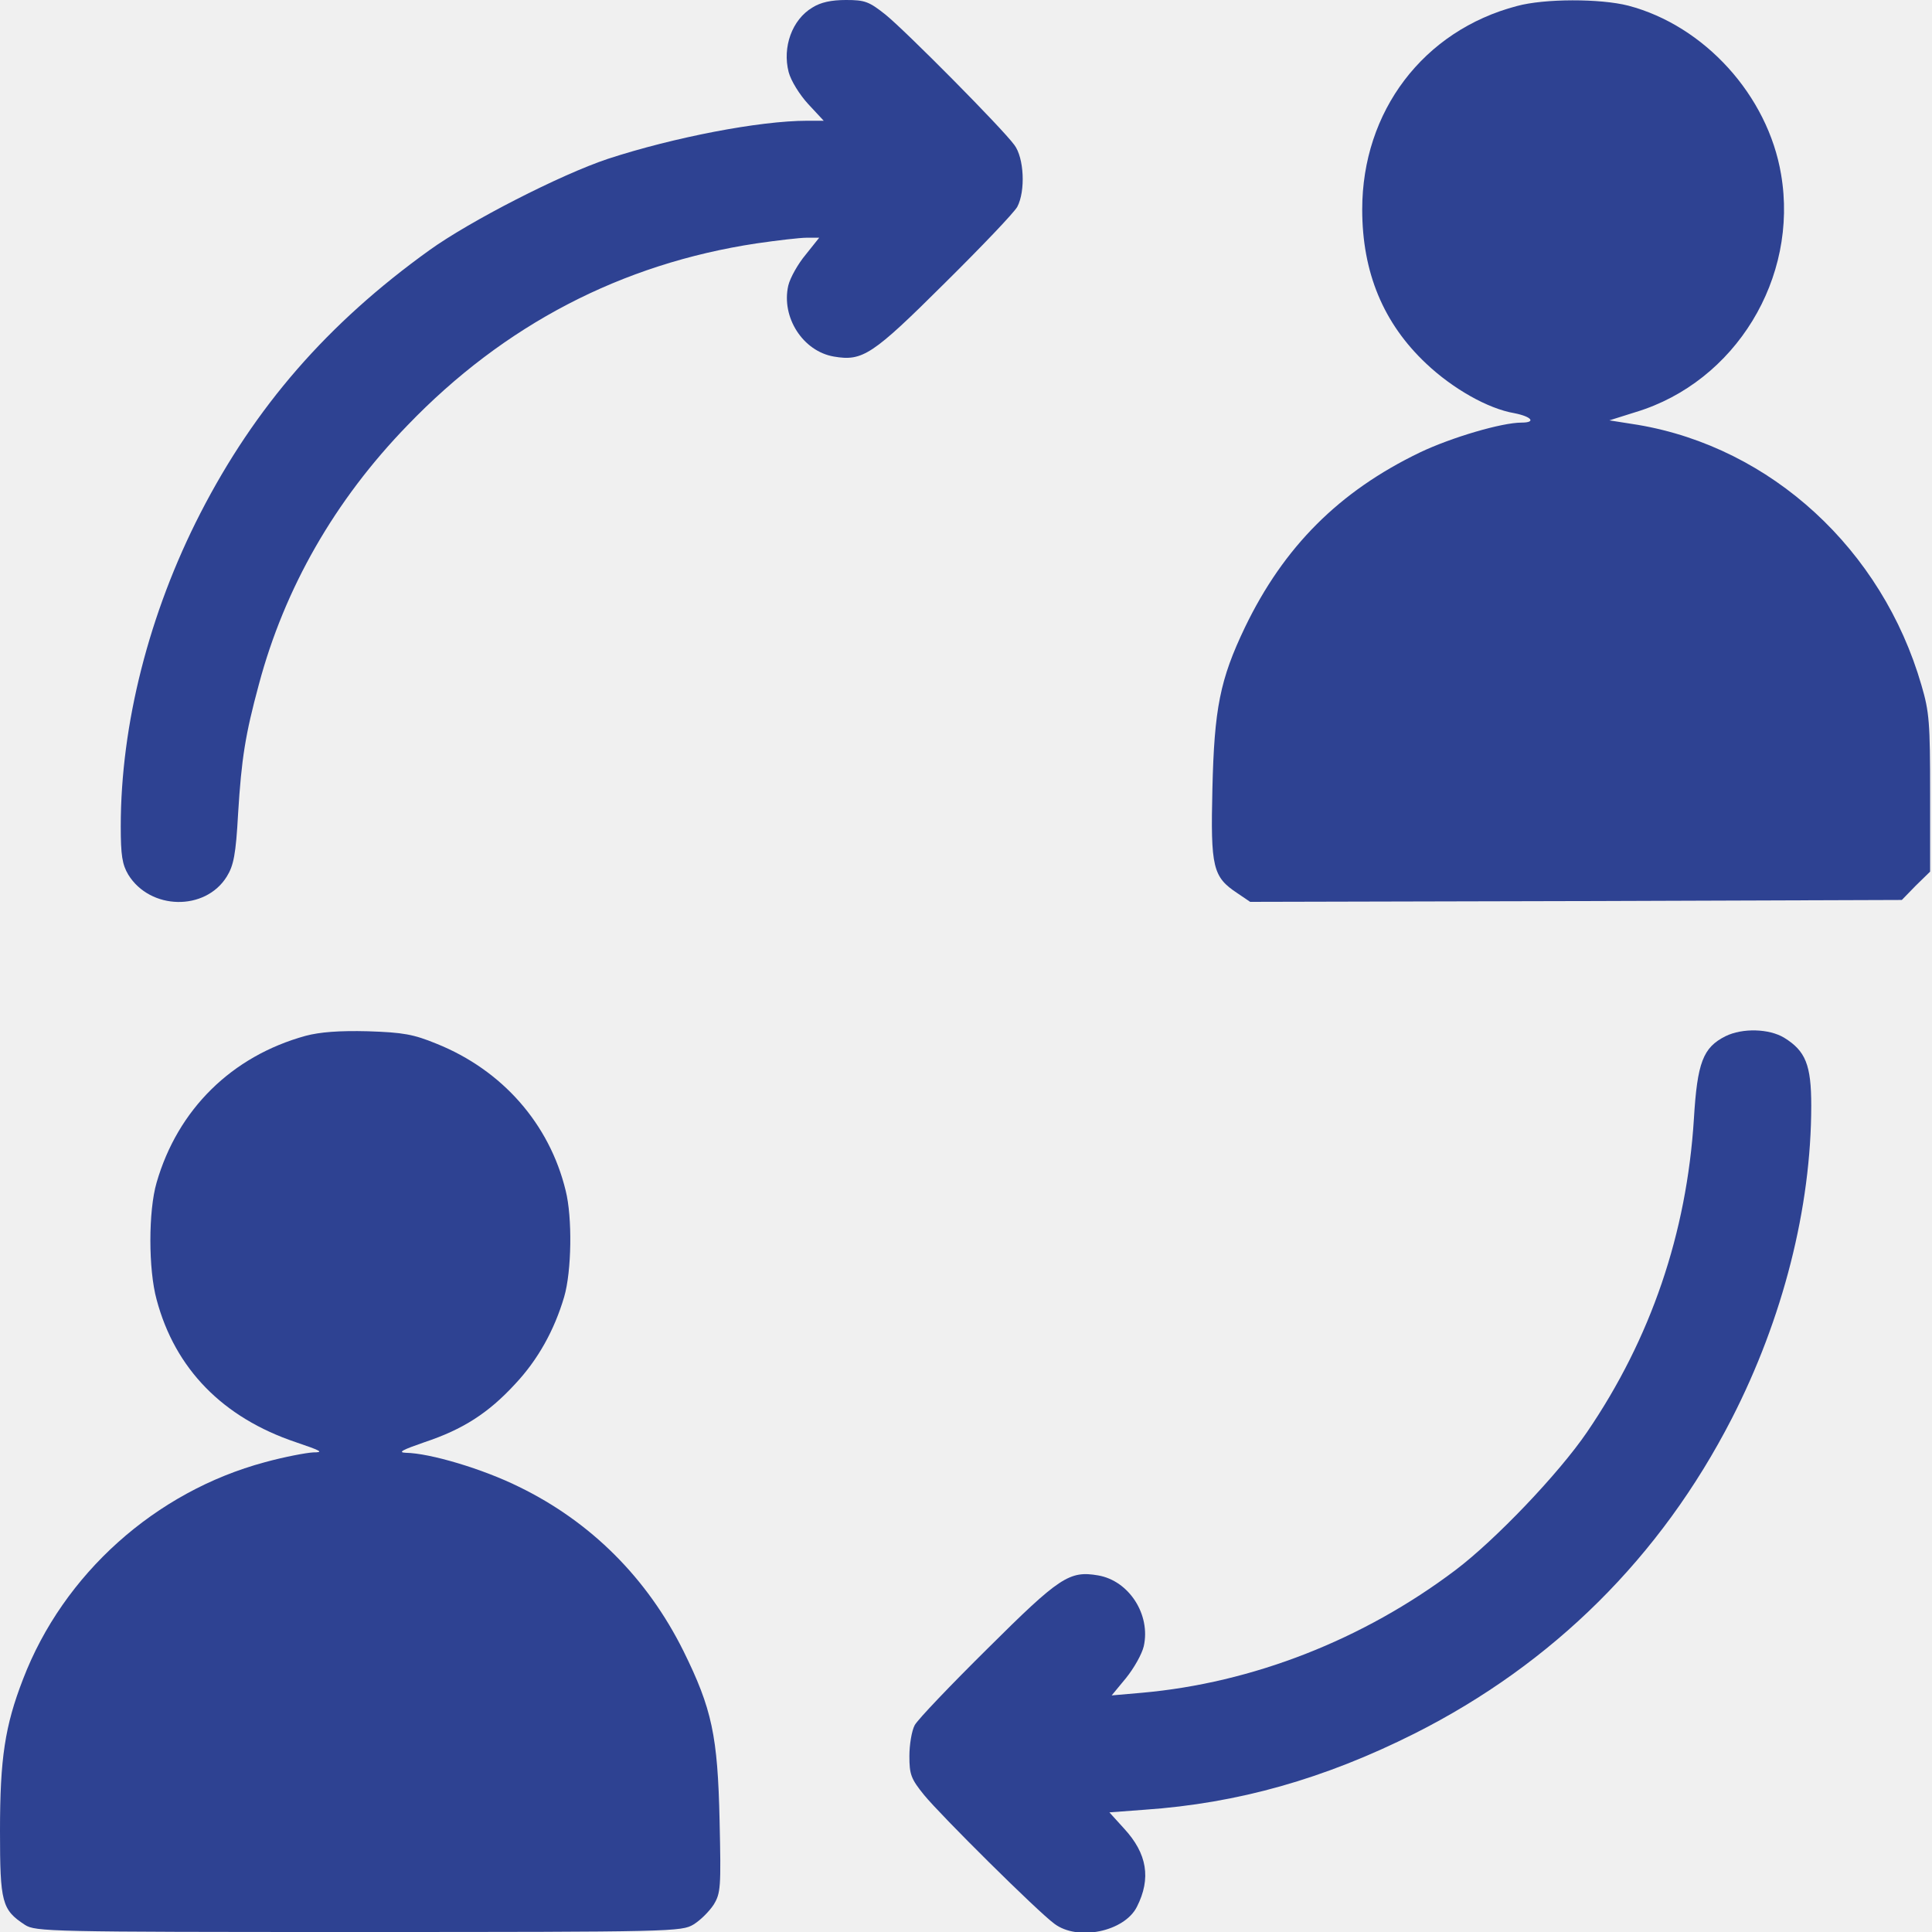
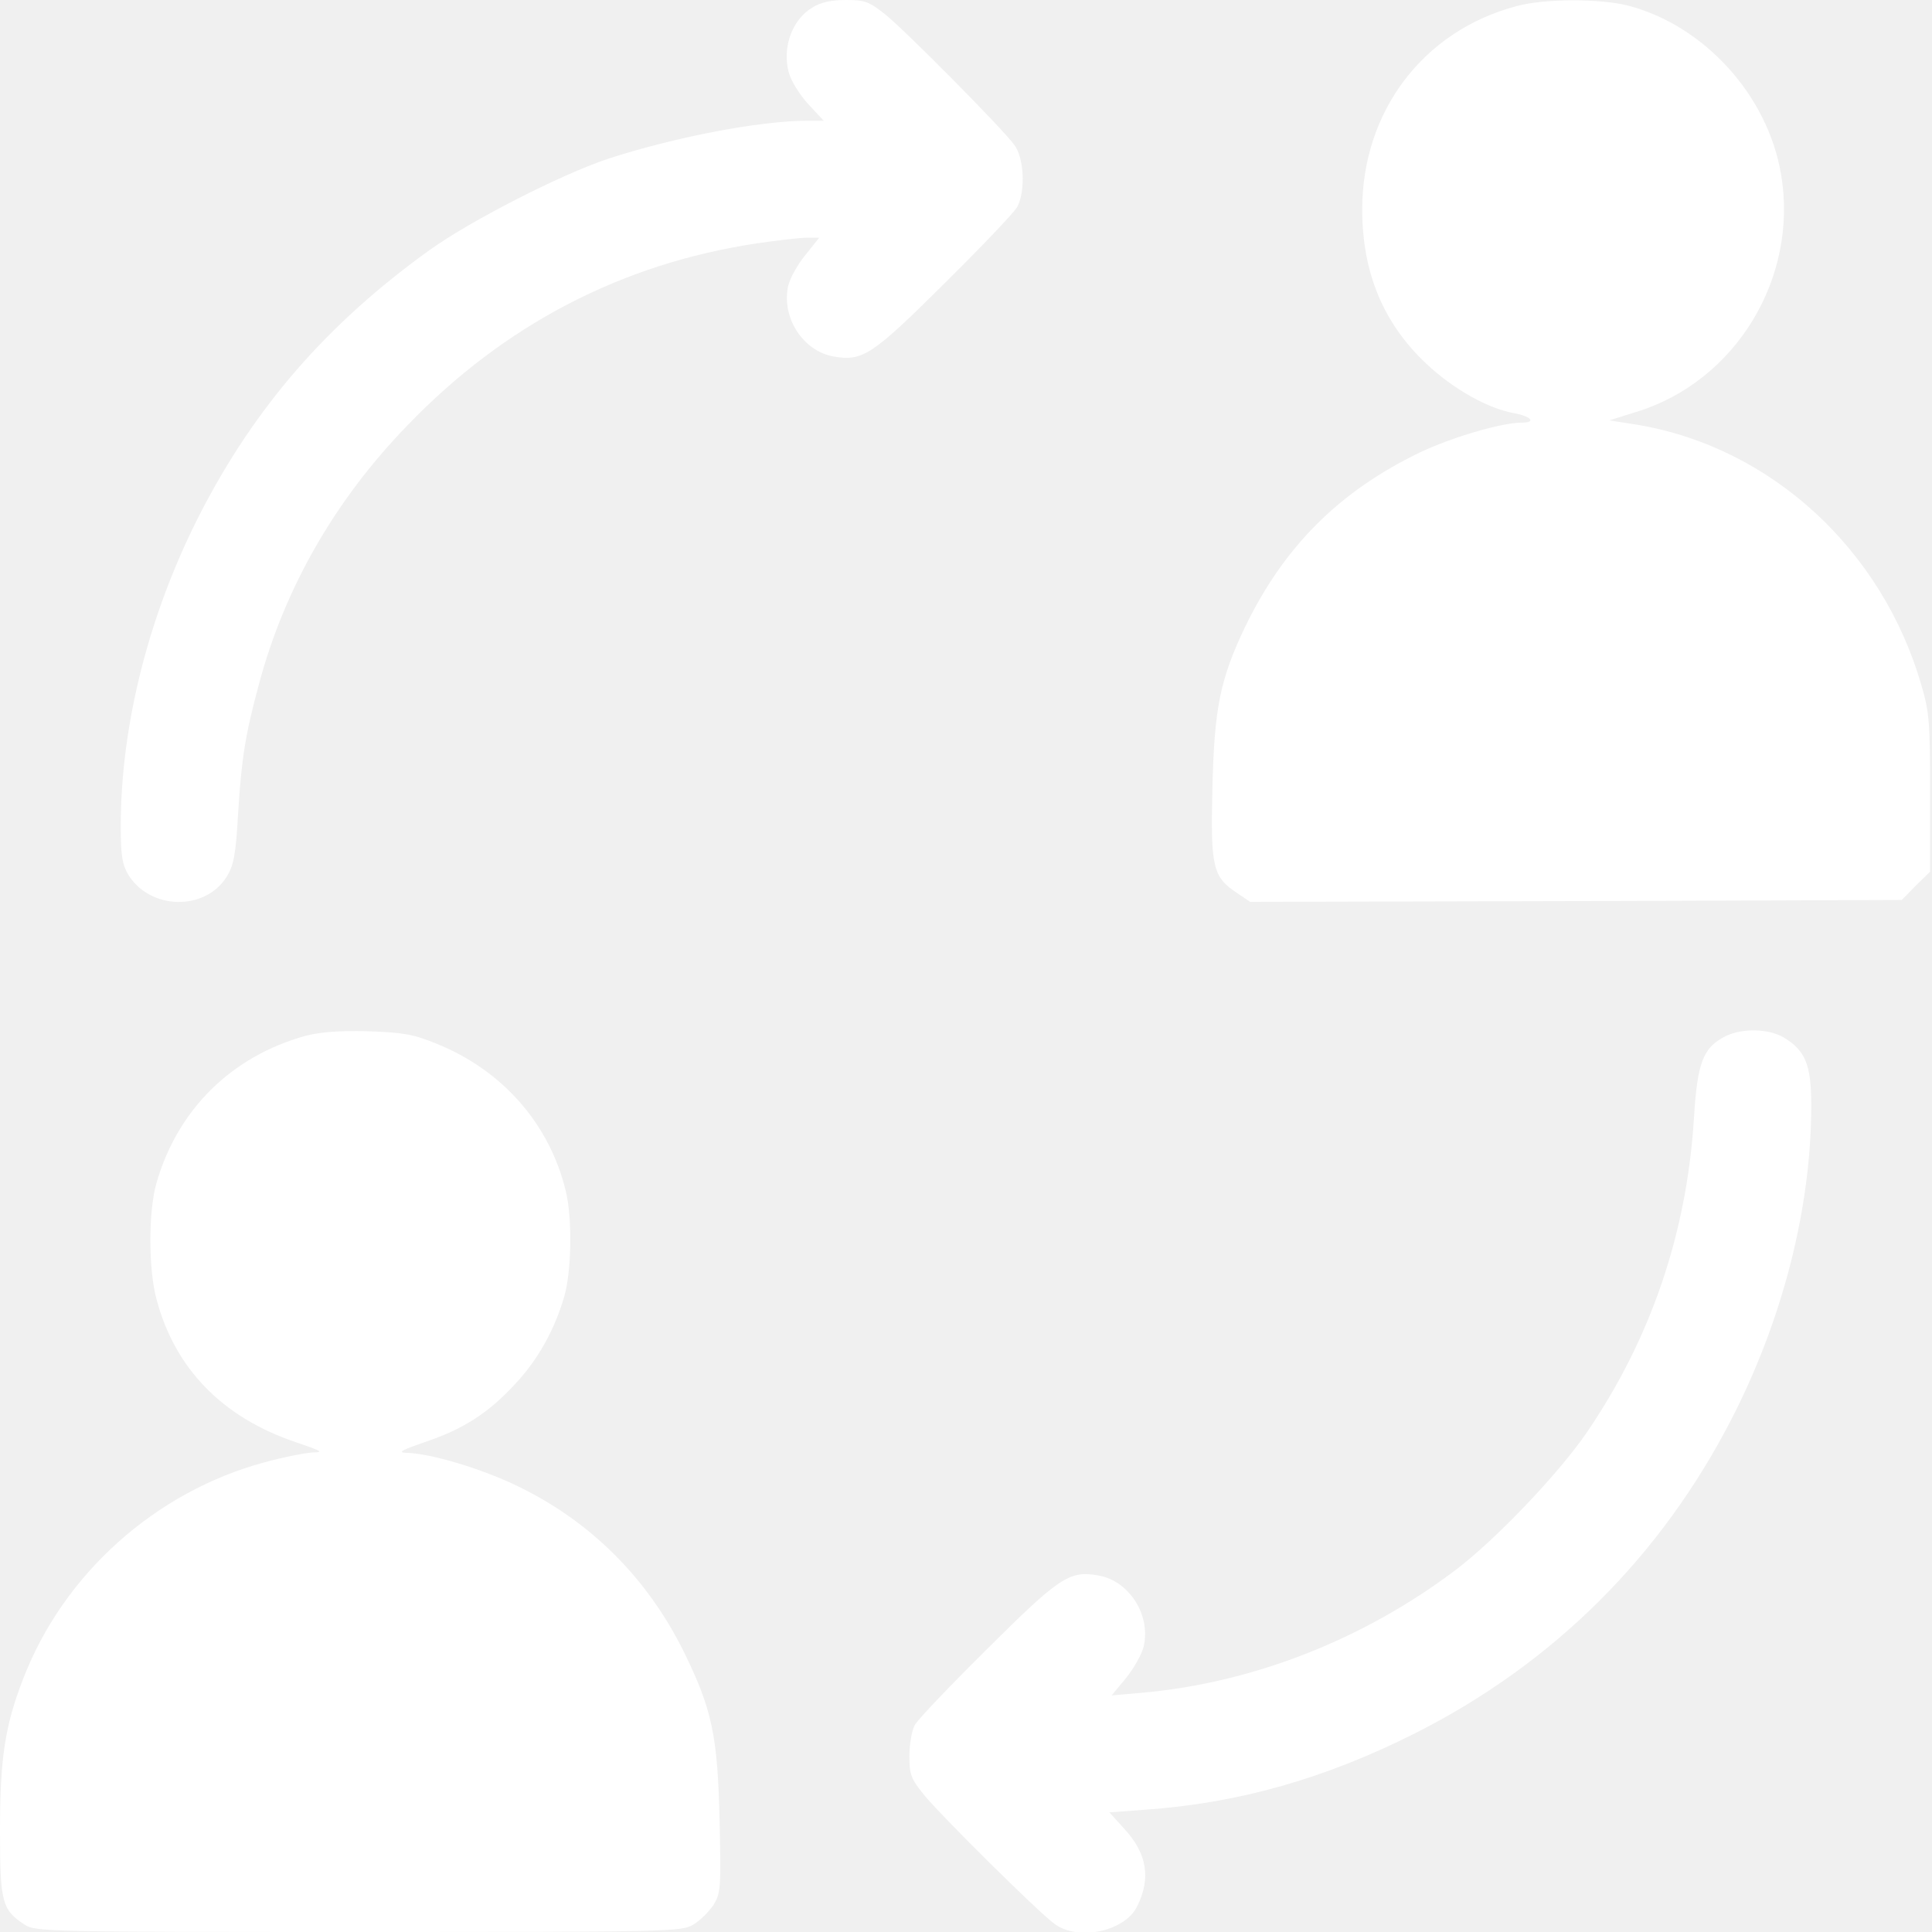
<svg xmlns="http://www.w3.org/2000/svg" width="50" height="50" viewBox="0 0 50 50" fill="none">
-   <g clip-path="url(#clip0_57_7449)">
-     <path d="M21.025 0.195C20.498 0.508 20.244 1.221 20.41 1.865C20.469 2.09 20.693 2.451 20.918 2.695L21.318 3.125H20.889C19.658 3.125 17.432 3.555 15.732 4.111C14.502 4.521 12.158 5.723 11.113 6.475C8.477 8.369 6.602 10.527 5.186 13.281C3.857 15.869 3.125 18.75 3.125 21.387C3.125 22.139 3.164 22.373 3.32 22.637C3.887 23.555 5.312 23.584 5.869 22.686C6.045 22.402 6.104 22.119 6.162 21.055C6.25 19.629 6.348 19.014 6.699 17.715C7.363 15.225 8.662 12.949 10.547 11.006C13.047 8.408 16.084 6.826 19.58 6.299C20.117 6.221 20.703 6.152 20.879 6.152H21.201L20.85 6.592C20.654 6.826 20.449 7.187 20.4 7.393C20.215 8.213 20.781 9.092 21.582 9.228C22.324 9.355 22.578 9.189 24.443 7.334C25.4 6.387 26.25 5.498 26.328 5.351C26.543 4.941 26.504 4.082 26.25 3.75C25.928 3.31 23.447 0.81 22.92 0.381C22.49 0.039 22.383 -7.24792e-05 21.895 -7.24792e-05C21.514 -7.24792e-05 21.24 0.059 21.025 0.195Z" fill="#2E4292" />
-     <path d="M39.258 0.156C36.836 0.791 35.254 2.881 35.254 5.42C35.254 7.051 35.801 8.369 36.914 9.414C37.598 10.059 38.506 10.576 39.19 10.693C39.639 10.781 39.766 10.937 39.375 10.937C38.867 10.937 37.569 11.318 36.748 11.709C34.658 12.715 33.223 14.15 32.217 16.24C31.572 17.588 31.426 18.34 31.377 20.41C31.328 22.451 31.387 22.695 32.022 23.115L32.354 23.34L40.791 23.32L49.219 23.291L49.58 22.92L49.951 22.558V20.527C49.951 18.711 49.932 18.428 49.727 17.734C48.711 14.219 45.84 11.582 42.393 10.996L41.651 10.879L42.334 10.664C44.912 9.883 46.553 7.197 46.094 4.512C45.752 2.471 44.111 0.664 42.139 0.146C41.416 -0.039 39.971 -0.039 39.258 0.156Z" fill="#2E4292" />
-     <path d="M7.91 26.807C5.996 27.334 4.6 28.711 4.053 30.605C3.838 31.338 3.838 32.852 4.053 33.633C4.531 35.43 5.771 36.69 7.656 37.324C8.32 37.549 8.389 37.588 8.105 37.588C7.92 37.598 7.354 37.705 6.855 37.842C4.023 38.603 1.641 40.732 0.596 43.457C0.127 44.668 0 45.508 0 47.383C0 49.238 0.049 49.424 0.645 49.815C0.918 49.99 1.26 50 9.277 50C17.441 50 17.637 49.99 17.949 49.805C18.125 49.697 18.35 49.473 18.467 49.297C18.652 48.994 18.662 48.857 18.623 47.119C18.574 44.922 18.428 44.228 17.686 42.725C16.748 40.84 15.293 39.385 13.428 38.477C12.5 38.018 11.133 37.607 10.498 37.598C10.283 37.588 10.42 37.52 10.986 37.324C11.982 36.992 12.637 36.572 13.33 35.82C13.926 35.185 14.346 34.424 14.6 33.565C14.795 32.9 14.815 31.504 14.639 30.811C14.219 29.082 12.998 27.695 11.299 27.012C10.703 26.768 10.44 26.719 9.521 26.689C8.779 26.67 8.281 26.709 7.91 26.807Z" fill="#2E4292" />
-     <path d="M44.658 26.816C44.072 27.109 43.926 27.5 43.838 28.955C43.652 31.914 42.725 34.639 41.074 37.06C40.342 38.135 38.701 39.853 37.666 40.635C35.273 42.441 32.412 43.555 29.551 43.809L28.77 43.877L29.141 43.428C29.346 43.174 29.551 42.812 29.6 42.607C29.785 41.787 29.219 40.908 28.418 40.771C27.676 40.644 27.422 40.81 25.557 42.666C24.6 43.613 23.75 44.502 23.672 44.648C23.594 44.795 23.535 45.156 23.535 45.449C23.535 45.918 23.574 46.035 23.916 46.455C24.346 46.982 26.846 49.463 27.285 49.785C27.891 50.244 29.102 49.99 29.424 49.346C29.795 48.613 29.688 47.969 29.092 47.324L28.711 46.904L29.619 46.836C32.041 46.67 34.277 46.035 36.611 44.863C40.195 43.056 42.978 40.293 44.815 36.719C46.143 34.131 46.875 31.25 46.875 28.613C46.875 27.558 46.728 27.197 46.172 26.855C45.781 26.621 45.098 26.601 44.658 26.816Z" fill="#2E4292" />
+   <g clip-path="url(#clip0_163_2210)">
+     <path d="M21.025 0.195C20.498 0.508 20.244 1.221 20.41 1.865C20.469 2.09 20.693 2.451 20.918 2.695L21.318 3.125H20.889C19.658 3.125 17.432 3.555 15.732 4.111C14.502 4.521 12.158 5.723 11.113 6.475C8.477 8.369 6.602 10.527 5.186 13.281C3.857 15.869 3.125 18.75 3.125 21.387C3.125 22.139 3.164 22.373 3.32 22.637C3.887 23.555 5.312 23.584 5.869 22.686C6.045 22.402 6.104 22.119 6.162 21.055C6.25 19.629 6.348 19.014 6.699 17.715C7.363 15.225 8.662 12.949 10.547 11.006C13.047 8.408 16.084 6.826 19.58 6.299C20.117 6.221 20.703 6.152 20.879 6.152H21.201L20.85 6.592C20.654 6.826 20.449 7.187 20.4 7.393C20.215 8.213 20.781 9.092 21.582 9.228C22.324 9.355 22.578 9.189 24.443 7.334C25.4 6.387 26.25 5.498 26.328 5.351C26.543 4.941 26.504 4.082 26.25 3.75C25.928 3.31 23.447 0.81 22.92 0.381C22.49 0.039 22.383 -7.24792e-05 21.895 -7.24792e-05C21.514 -7.24792e-05 21.24 0.059 21.025 0.195Z" fill="white" />
+     <path d="M39.257 0.156C36.836 0.791 35.254 2.881 35.254 5.42C35.254 7.051 35.8 8.369 36.914 9.414C37.597 10.059 38.505 10.576 39.189 10.693C39.638 10.781 39.765 10.938 39.375 10.938C38.867 10.938 37.568 11.318 36.748 11.709C34.658 12.715 33.222 14.15 32.216 16.24C31.572 17.588 31.425 18.34 31.377 20.41C31.328 22.451 31.386 22.695 32.021 23.115L32.353 23.34L40.791 23.32L49.218 23.291L49.58 22.92L49.951 22.559V20.527C49.951 18.711 49.931 18.428 49.726 17.734C48.711 14.219 45.84 11.582 42.392 10.996L41.65 10.879L42.334 10.664C44.912 9.883 46.552 7.197 46.093 4.512C45.752 2.471 44.111 0.664 42.138 0.146C41.416 -0.039 39.97 -0.039 39.257 0.156Z" fill="white" />
+     <path d="M7.91 26.807C5.996 27.334 4.6 28.711 4.053 30.605C3.838 31.338 3.838 32.852 4.053 33.633C4.531 35.43 5.771 36.69 7.656 37.324C8.32 37.549 8.389 37.588 8.105 37.588C7.92 37.598 7.354 37.705 6.855 37.842C4.023 38.603 1.641 40.732 0.596 43.457C0.127 44.668 0 45.508 0 47.383C0 49.238 0.049 49.424 0.645 49.815C0.918 49.99 1.26 50 9.277 50C17.441 50 17.637 49.99 17.949 49.805C18.125 49.697 18.35 49.473 18.467 49.297C18.652 48.994 18.662 48.857 18.623 47.119C18.574 44.922 18.428 44.228 17.686 42.725C16.748 40.84 15.293 39.385 13.428 38.477C12.5 38.018 11.133 37.607 10.498 37.598C10.283 37.588 10.42 37.52 10.986 37.324C11.982 36.992 12.637 36.572 13.33 35.82C13.926 35.185 14.346 34.424 14.6 33.565C14.795 32.9 14.815 31.504 14.639 30.811C14.219 29.082 12.998 27.695 11.299 27.012C10.703 26.768 10.44 26.719 9.521 26.689C8.779 26.67 8.281 26.709 7.91 26.807Z" fill="white" />
+     <path d="M44.658 26.816C44.072 27.109 43.926 27.5 43.838 28.955C43.652 31.914 42.725 34.639 41.074 37.06C40.342 38.135 38.701 39.853 37.666 40.635C35.273 42.441 32.412 43.555 29.551 43.809L28.77 43.877L29.141 43.428C29.346 43.174 29.551 42.812 29.6 42.607C29.785 41.787 29.219 40.908 28.418 40.771C27.676 40.644 27.422 40.81 25.557 42.666C24.6 43.613 23.75 44.502 23.672 44.648C23.594 44.795 23.535 45.156 23.535 45.449C23.535 45.918 23.574 46.035 23.916 46.455C24.346 46.982 26.846 49.463 27.285 49.785C27.891 50.244 29.102 49.99 29.424 49.346C29.795 48.613 29.688 47.969 29.092 47.324L28.711 46.904L29.619 46.836C32.041 46.67 34.277 46.035 36.611 44.863C40.195 43.056 42.978 40.293 44.815 36.719C46.143 34.131 46.875 31.25 46.875 28.613C46.875 27.558 46.728 27.197 46.172 26.855C45.781 26.621 45.098 26.601 44.658 26.816Z" fill="white" />
  </g>
  <defs>
-     <clipPath id="clip0_57_7449">
+     <clipPath id="clip0_163_2210">
      <rect width="50" height="50" fill="white" />
    </clipPath>
  </defs>
</svg>
